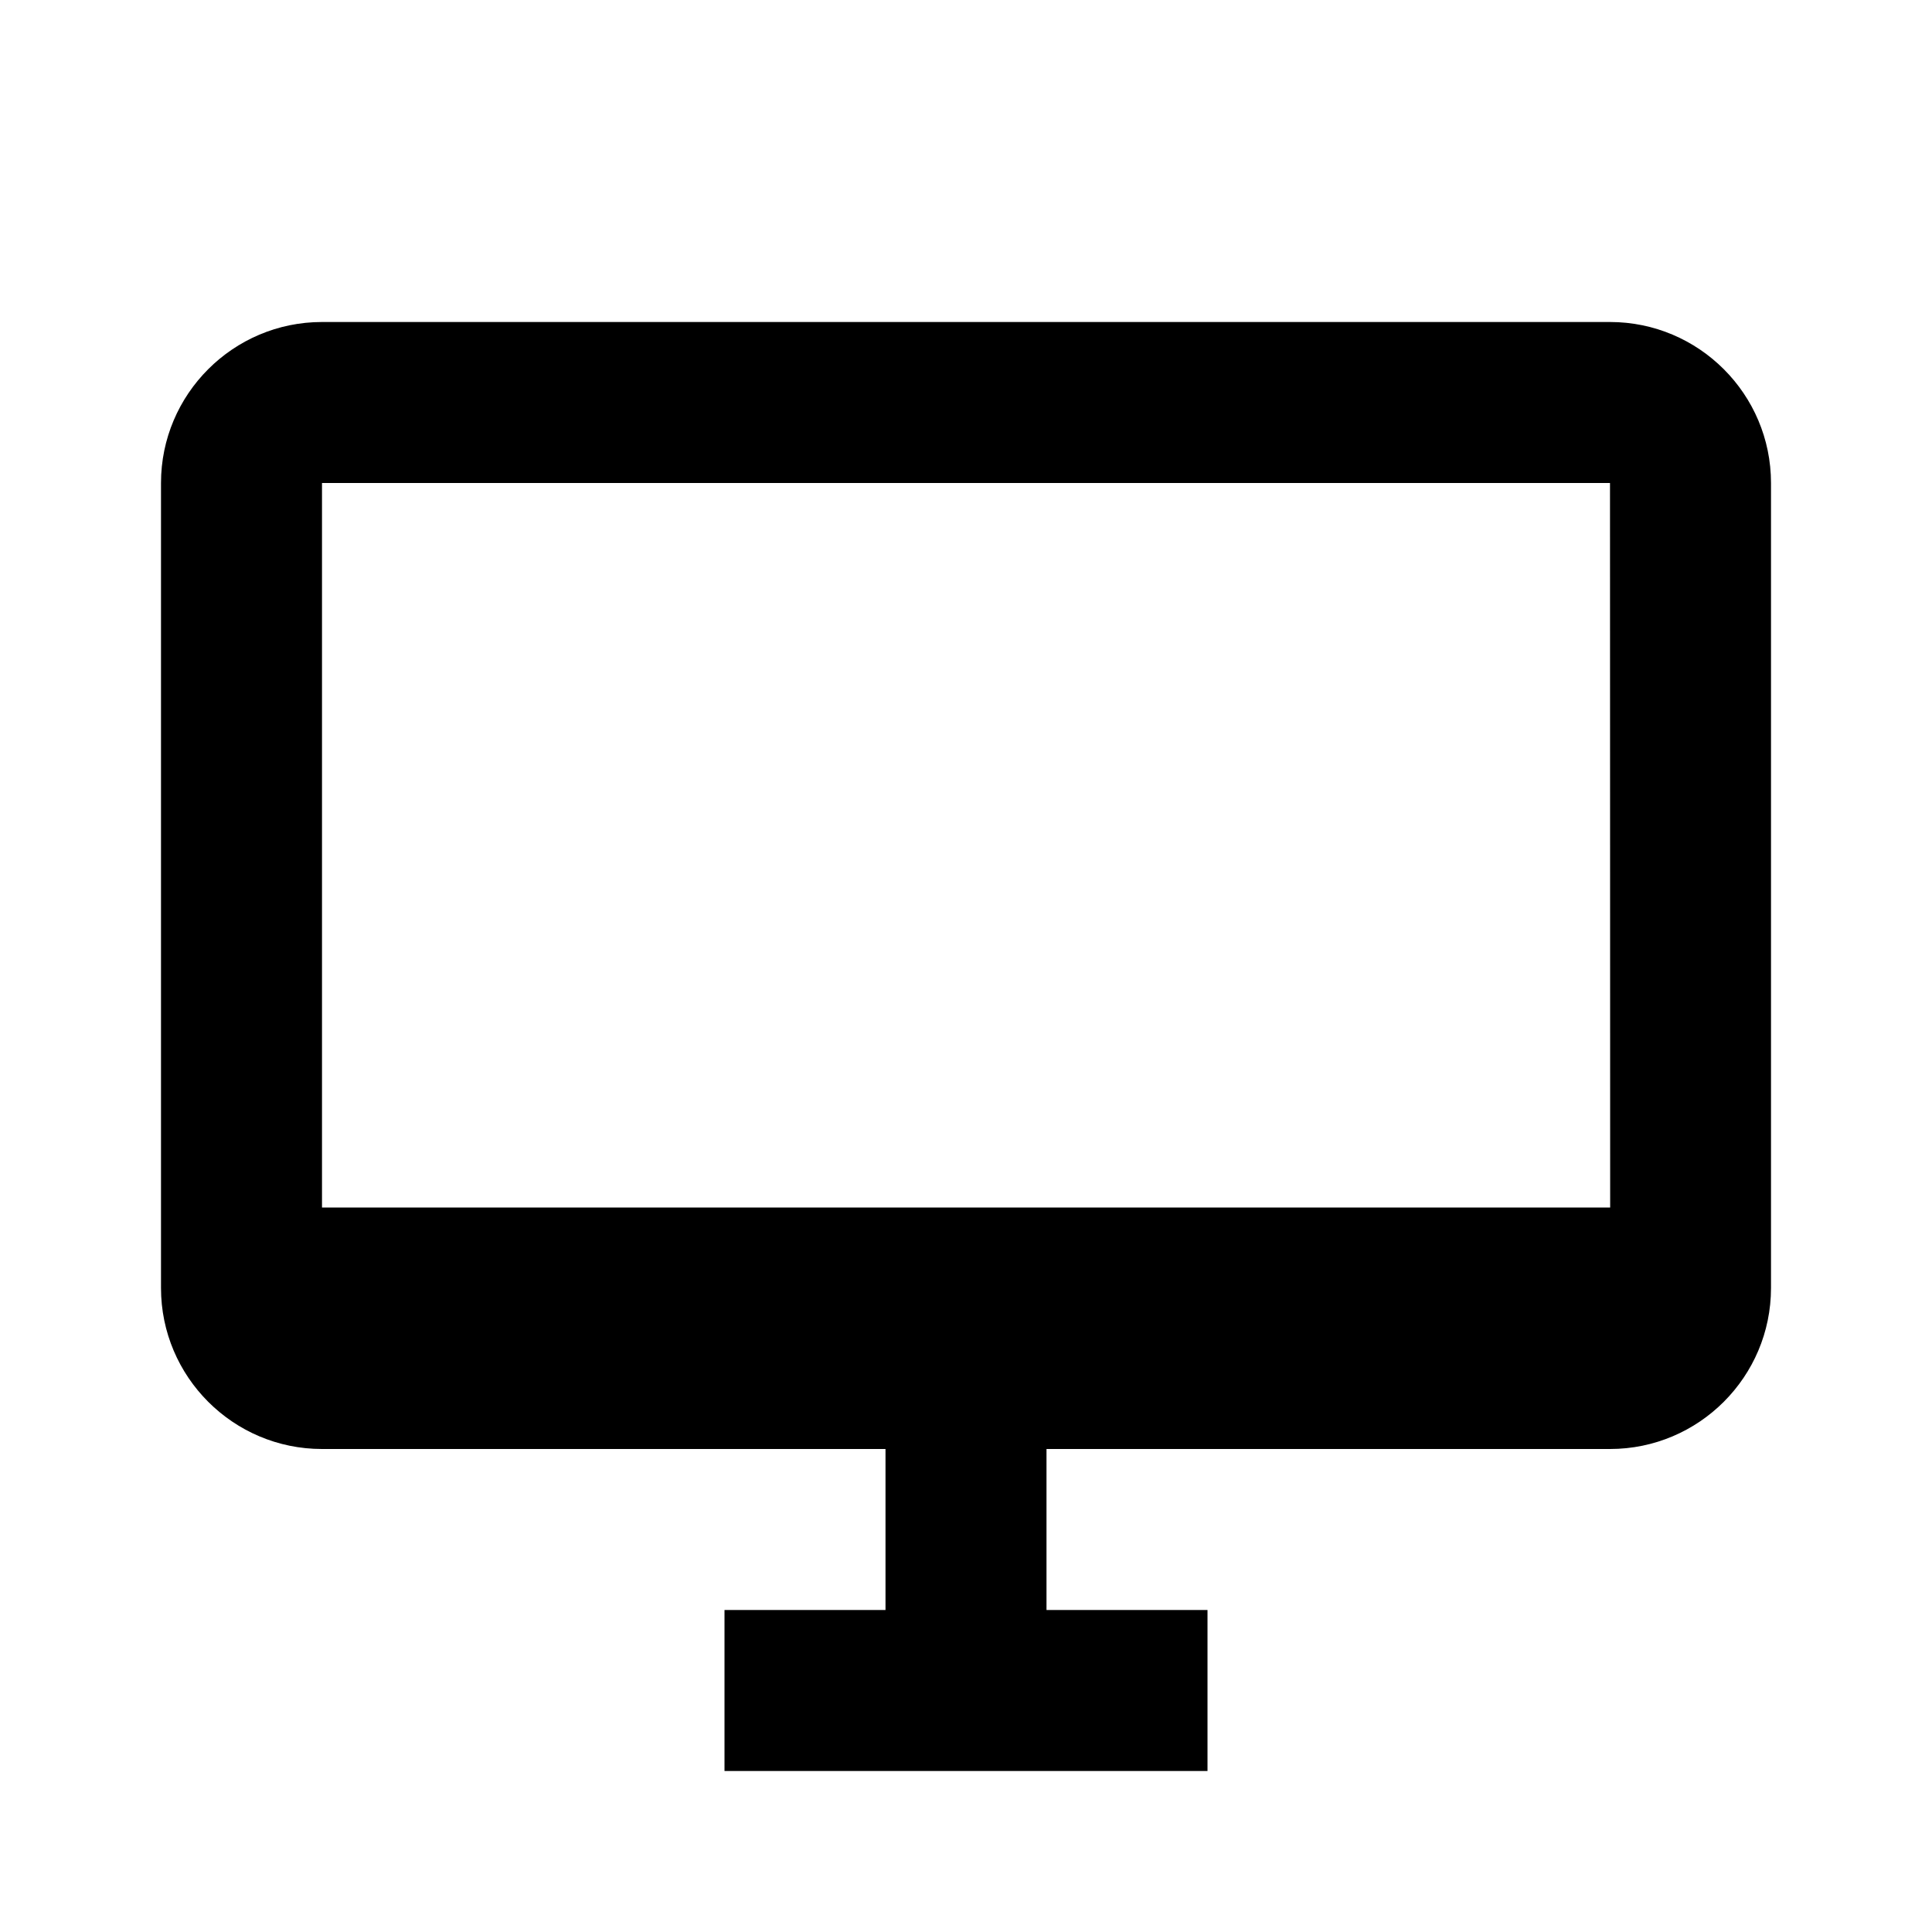
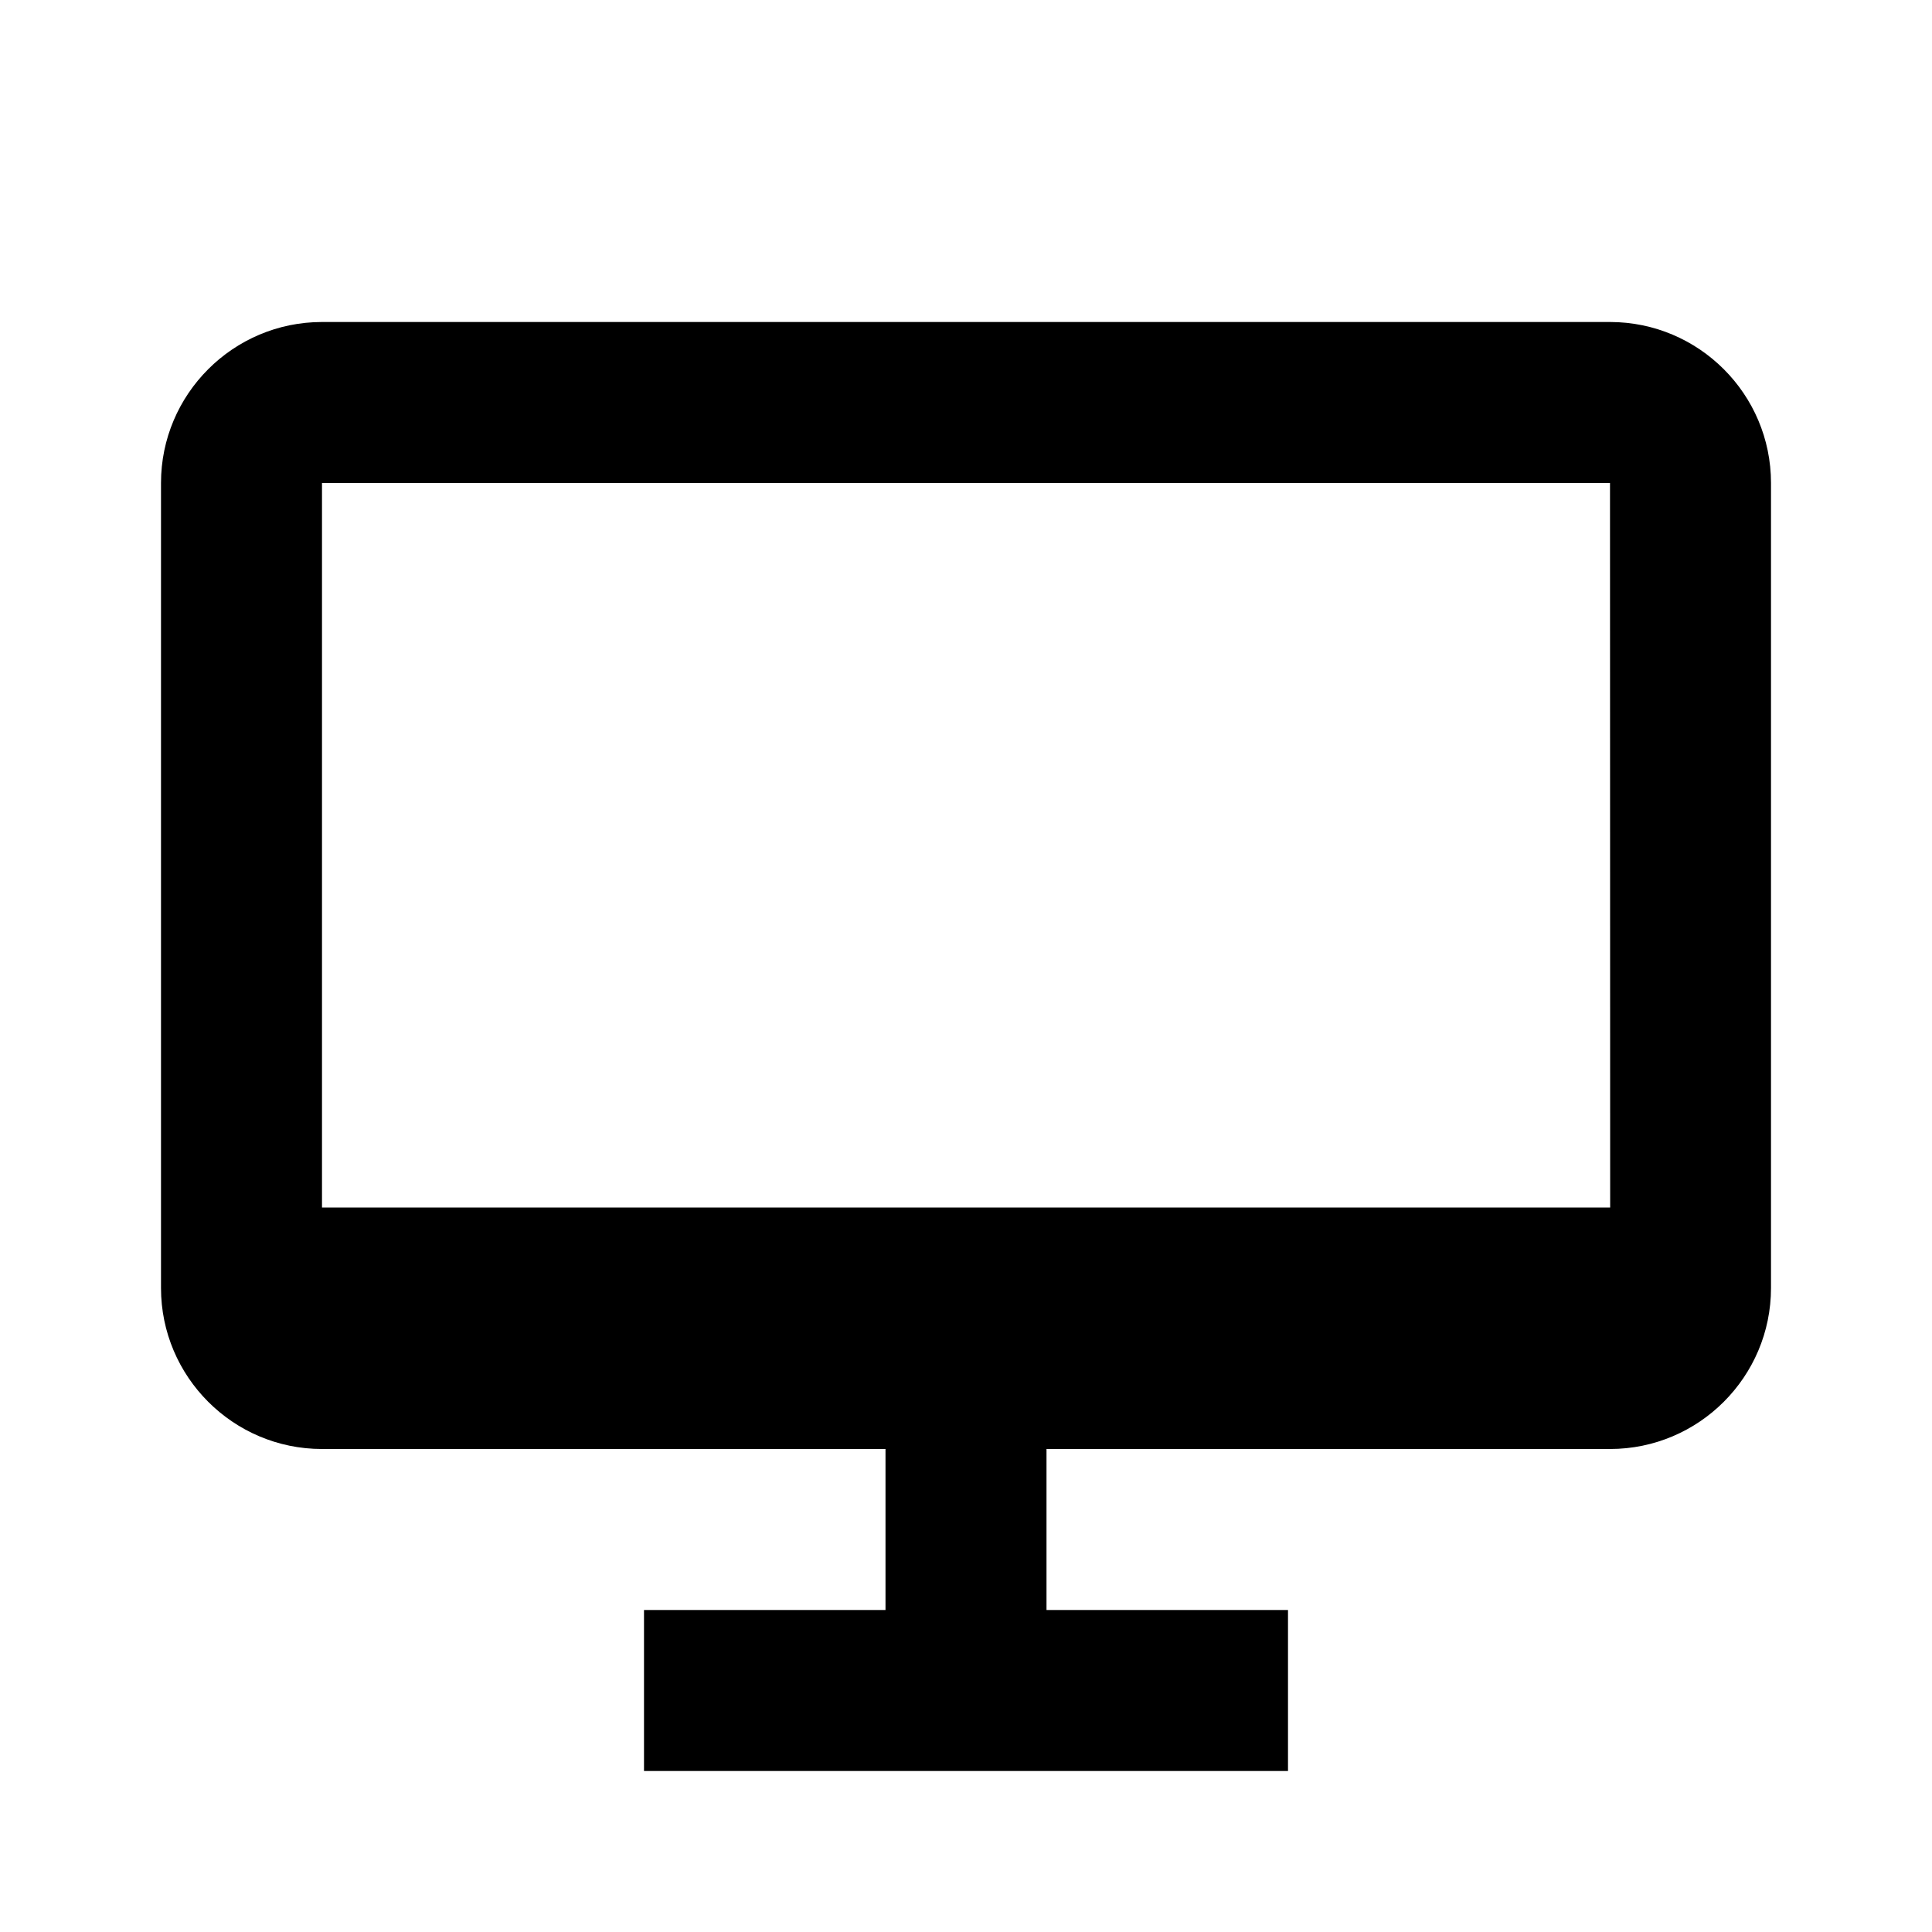
<svg xmlns="http://www.w3.org/2000/svg" width="24" height="24" viewBox="0 0 24 24">
-   <path d="M20,4H4C2.897,4,2,4.897,2,6v10c0,1.103,0.897,2,2,2h7v2H9v2h2h2h2v-2h-2v-2h7c1.103,0,2-0.897,2-2V6 C22,4.897,21.103,4,20,4z M20,6l0.002,9H4V6H20z" />
+   <path d="M20,4H4C2.897,4,2,4.897,2,6v10c0,1.103,0.897,2,2,2h7v2H8v2h3h2h3v-2h-3v-2h7c1.103,0,2-0.897,2-2V6 C22,4.897,21.103,4,20,4z M20,6l0.002,9H4V6H20z" />
</svg>
